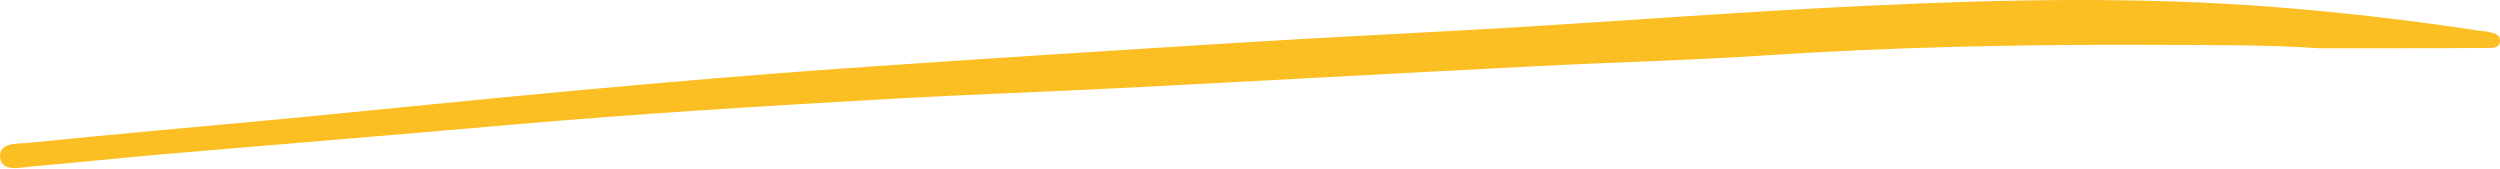
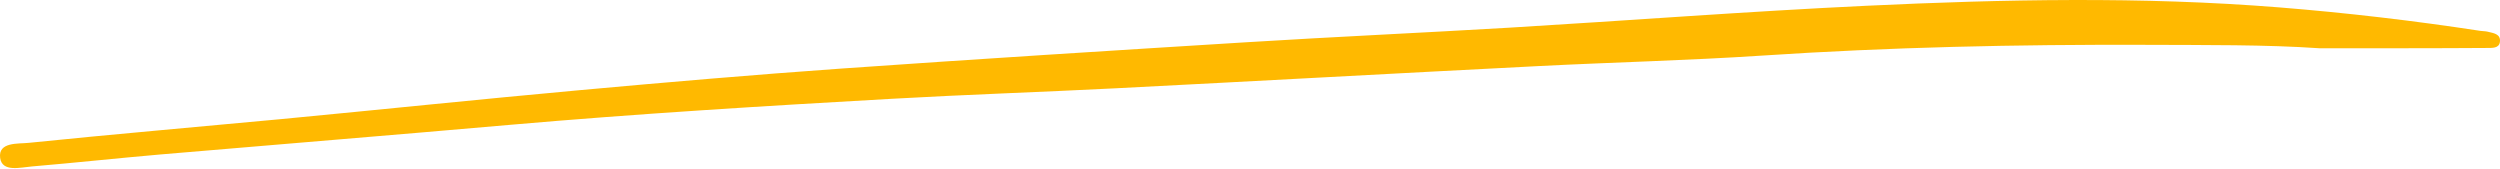
<svg xmlns="http://www.w3.org/2000/svg" width="119" height="8" viewBox="0 0 119 8" fill="none">
-   <path d="M110.388 2.296C107.879 2.122 104.979 2.147 102.095 2.134C96.024 2.114 89.945 2.243 83.879 2.646C80.337 2.879 76.788 2.964 73.242 3.145C66.518 3.487 59.798 3.861 53.078 4.204C49.532 4.385 45.983 4.502 42.441 4.703C36.379 5.045 30.316 5.415 24.266 5.943C18.724 6.43 13.181 6.877 7.639 7.352C5.598 7.529 3.561 7.75 1.52 7.923C0.971 7.968 0.1 8.209 0.007 7.517C-0.093 6.748 0.859 6.853 1.363 6.8C5.368 6.39 9.378 6.047 13.387 5.669C18.122 5.218 22.854 4.723 27.593 4.292C31.748 3.914 35.907 3.556 40.069 3.262C46.495 2.811 52.921 2.408 59.35 2.01C63.513 1.752 67.684 1.563 71.847 1.317C77.51 0.979 83.165 0.544 88.832 0.275C95.379 -0.035 101.929 -0.172 108.48 0.351C111.695 0.609 114.889 0.983 118.072 1.47C118.181 1.486 118.294 1.482 118.399 1.506C118.677 1.575 119.044 1.607 118.996 1.994C118.955 2.316 118.608 2.279 118.362 2.283C117.116 2.296 115.87 2.291 114.623 2.296C113.341 2.296 112.058 2.296 110.396 2.296H110.388Z" fill="#FBBF24" />
+   <path d="M110.388 2.296C107.879 2.122 104.979 2.147 102.095 2.134C96.024 2.114 89.945 2.243 83.879 2.646C80.337 2.879 76.788 2.964 73.242 3.145C66.518 3.487 59.798 3.861 53.078 4.204C49.532 4.385 45.983 4.502 42.441 4.703C36.379 5.045 30.316 5.415 24.266 5.943C18.724 6.43 13.181 6.877 7.639 7.352C5.598 7.529 3.561 7.75 1.52 7.923C0.971 7.968 0.1 8.209 0.007 7.517C-0.093 6.748 0.859 6.853 1.363 6.8C5.368 6.39 9.378 6.047 13.387 5.669C18.122 5.218 22.854 4.723 27.593 4.292C31.748 3.914 35.907 3.556 40.069 3.262C46.495 2.811 52.921 2.408 59.35 2.01C63.513 1.752 67.684 1.563 71.847 1.317C77.51 0.979 83.165 0.544 88.832 0.275C95.379 -0.035 101.929 -0.172 108.48 0.351C111.695 0.609 114.889 0.983 118.072 1.47C118.181 1.486 118.294 1.482 118.399 1.506C118.677 1.575 119.044 1.607 118.996 1.994C118.955 2.316 118.608 2.279 118.362 2.283C117.116 2.296 115.87 2.291 114.623 2.296C113.341 2.296 112.058 2.296 110.396 2.296H110.388Z" fill="#FFB900" />
</svg>
